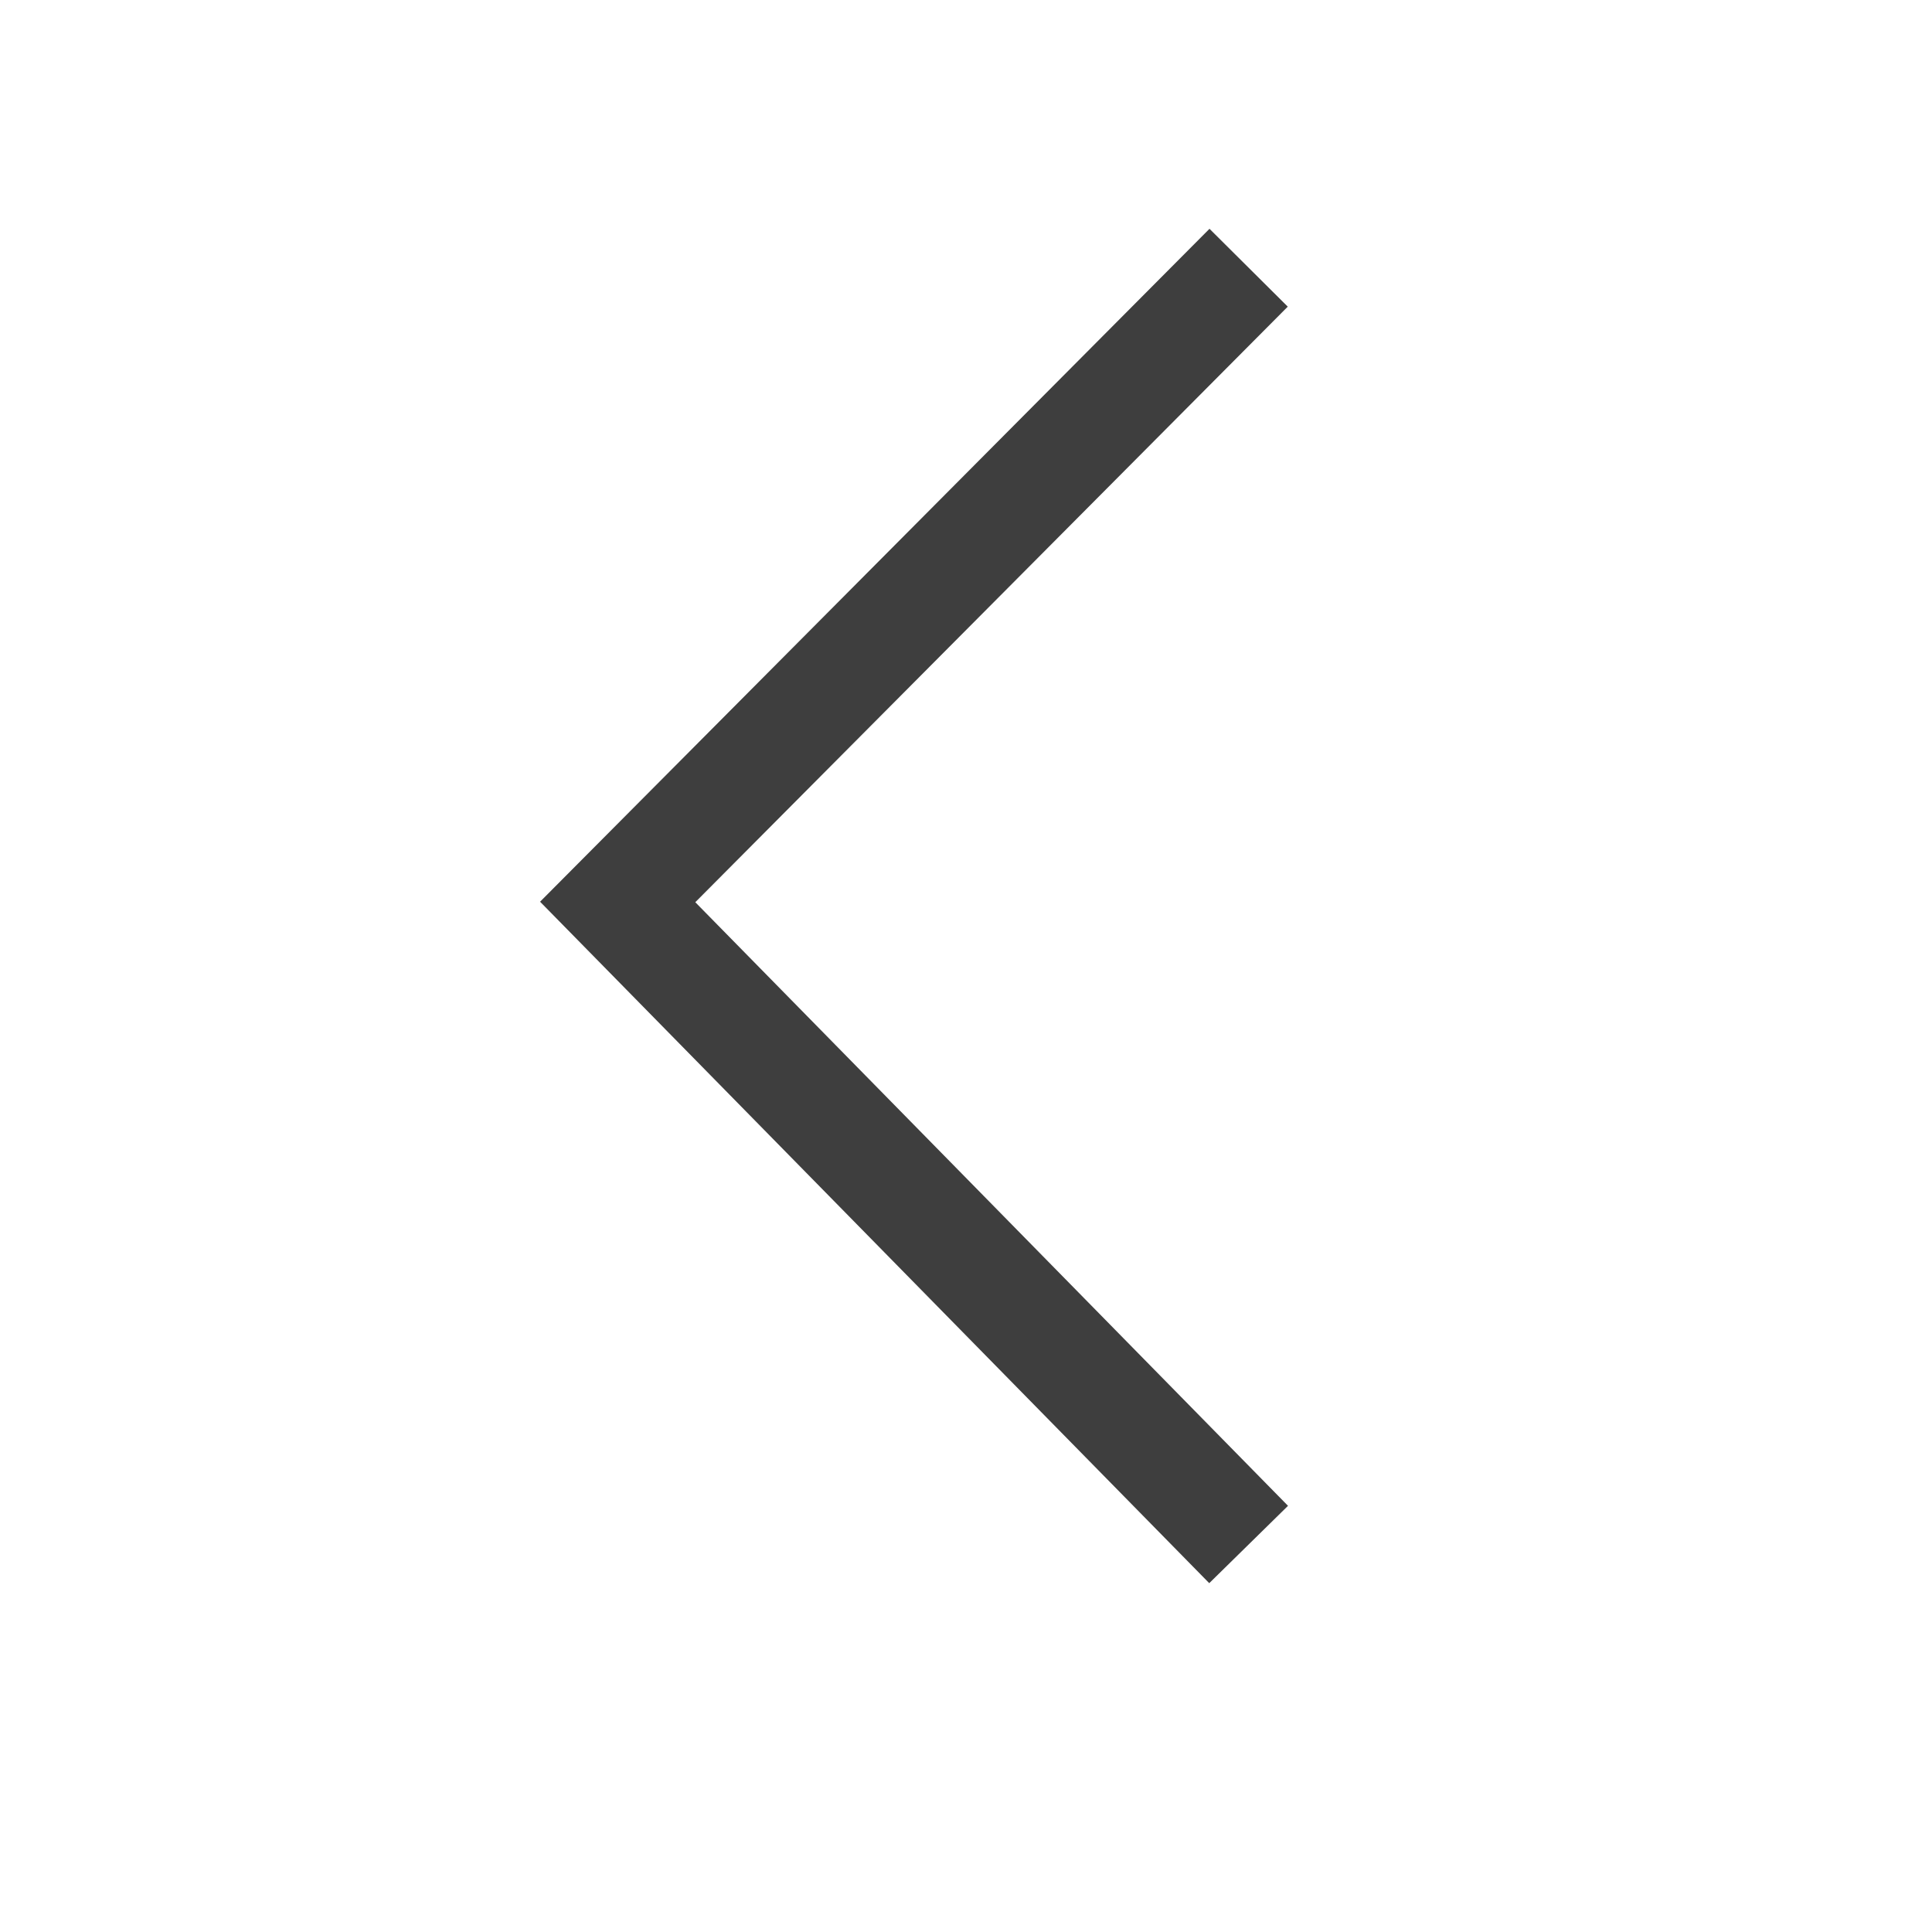
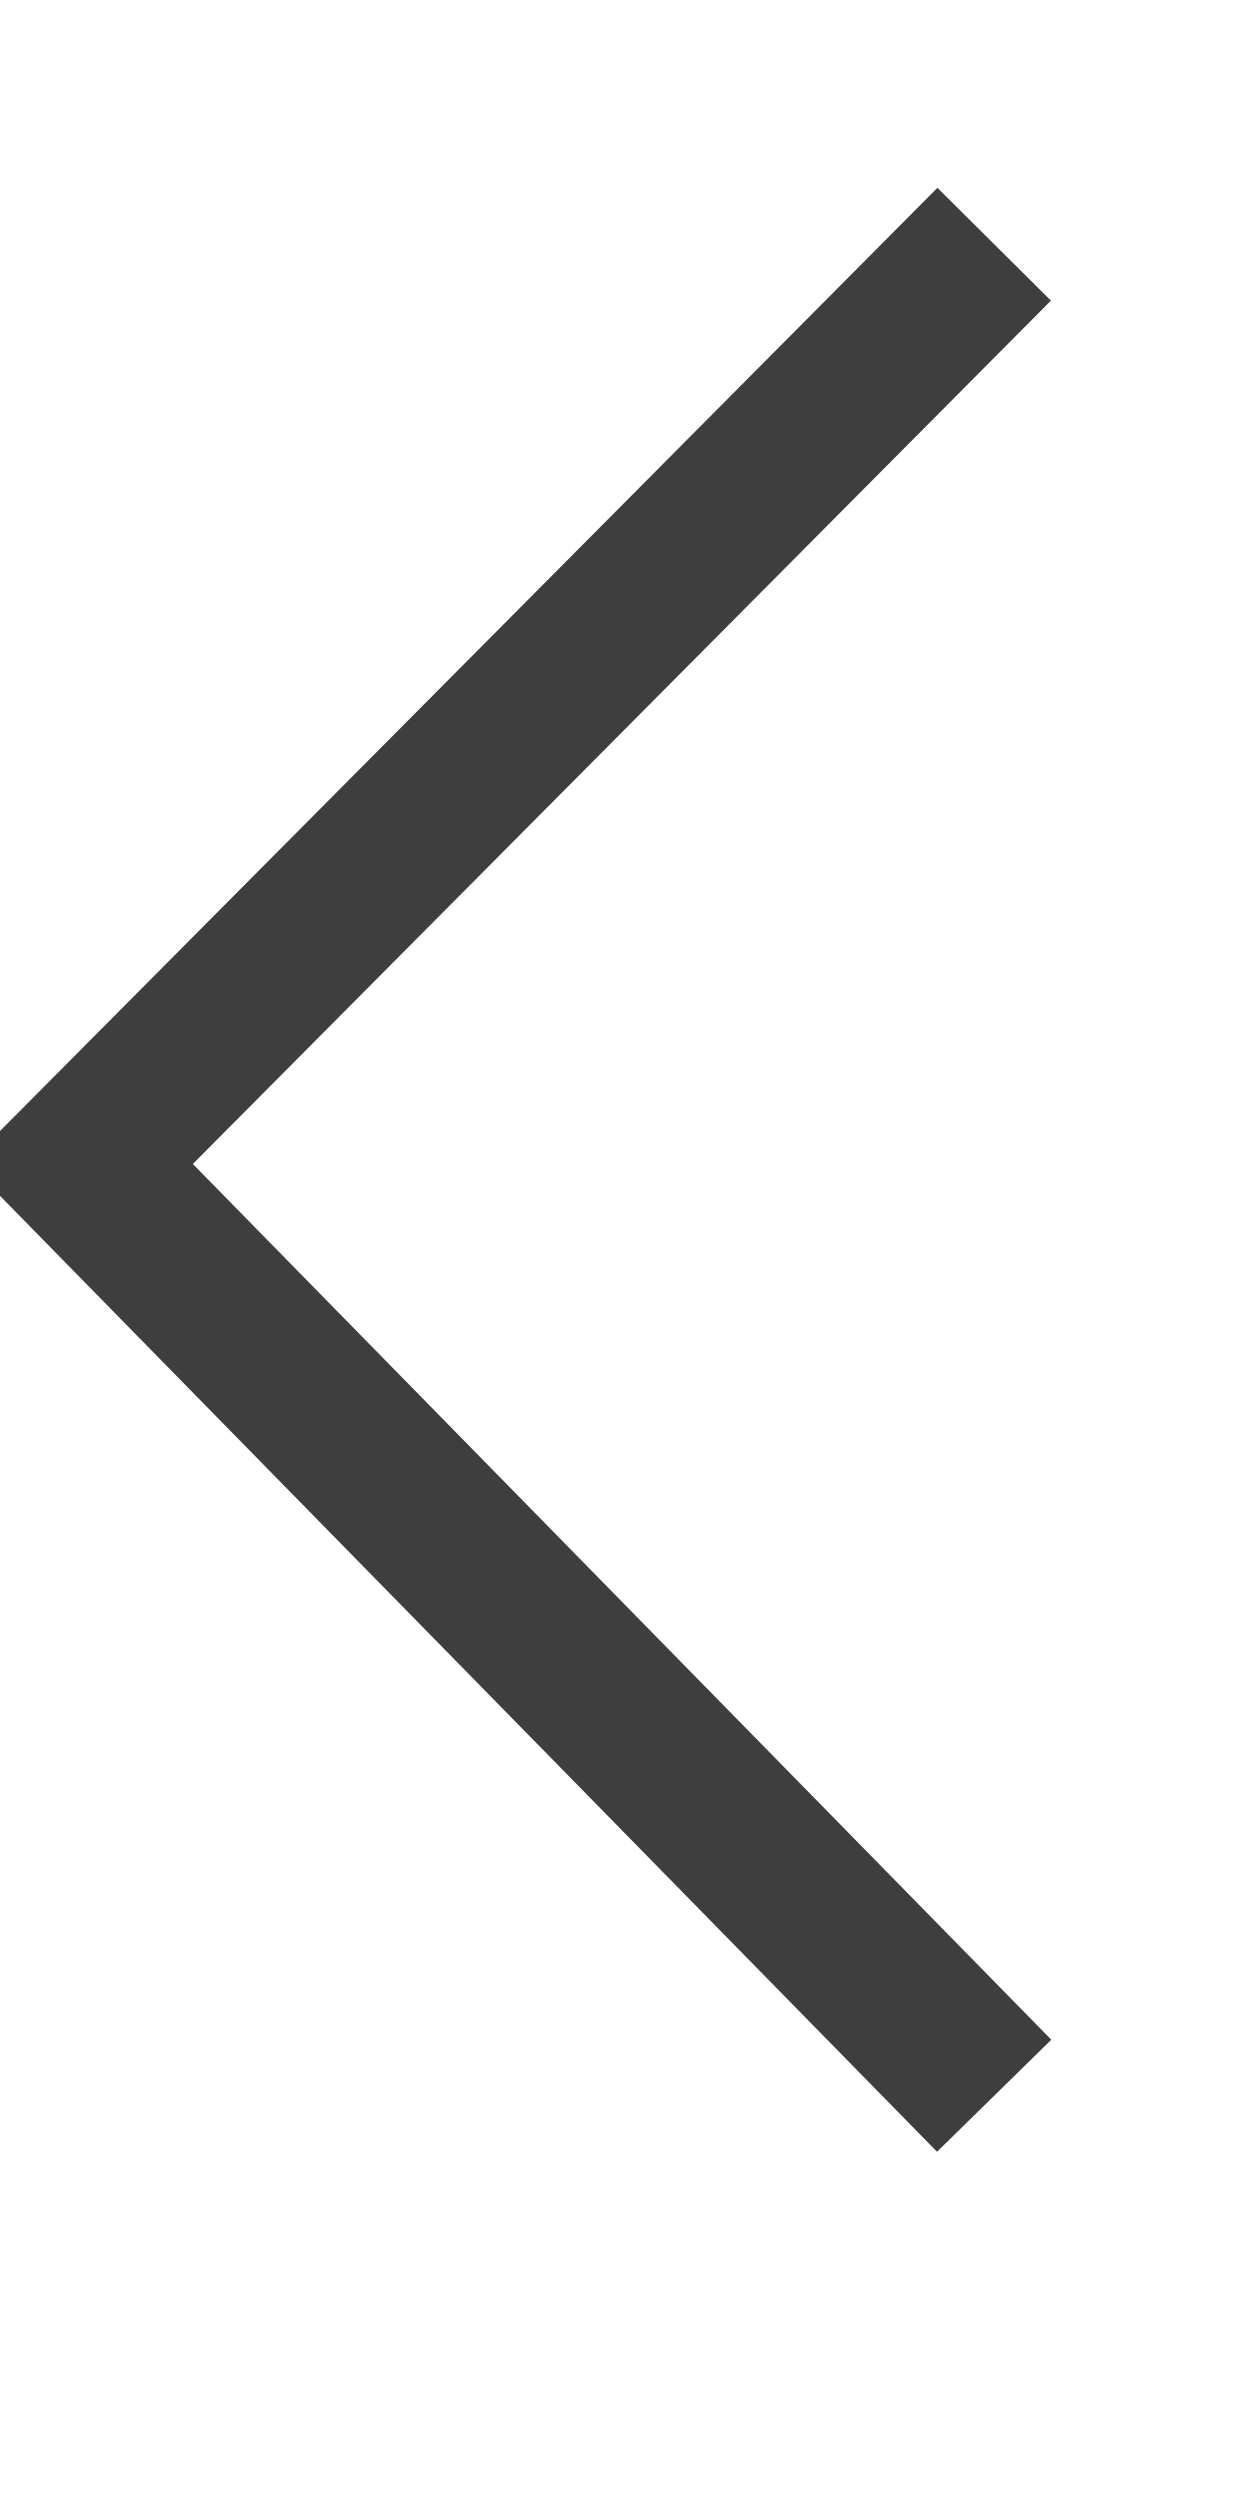
- <svg xmlns="http://www.w3.org/2000/svg" xmlns:xlink="http://www.w3.org/1999/xlink" version="1.1" preserveAspectRatio="xMidYMid meet" viewBox="0 0 35 35" width="25" height="25">
+ <svg xmlns="http://www.w3.org/2000/svg" xmlns:xlink="http://www.w3.org/1999/xlink" version="1.1" preserveAspectRatio="xMidYMid meet" viewBox="5.785 -0.067 15.43 27.134" width="6.42" height="13">
  <defs>
-     <path d="M22.62 27.98L11.19 16.34L22.62 4.85" id="g1fcLXXXn9" />
+     <path d="M18.21 24.07L6.79 12.42L18.21 0.93" id="b9MdPaAtk" />
  </defs>
  <g>
    <g>
      <g>
-         <g>
-           <use xlink:href="#g1fcLXXXn9" opacity="1" fill-opacity="0" stroke="#3e3e3e" stroke-width="2" stroke-opacity="1" />
-         </g>
+         <use xlink:href="#b9MdPaAtk" opacity="1" fill-opacity="0" stroke="#3e3e3e" stroke-width="2" stroke-opacity="1" />
      </g>
    </g>
  </g>
</svg>
